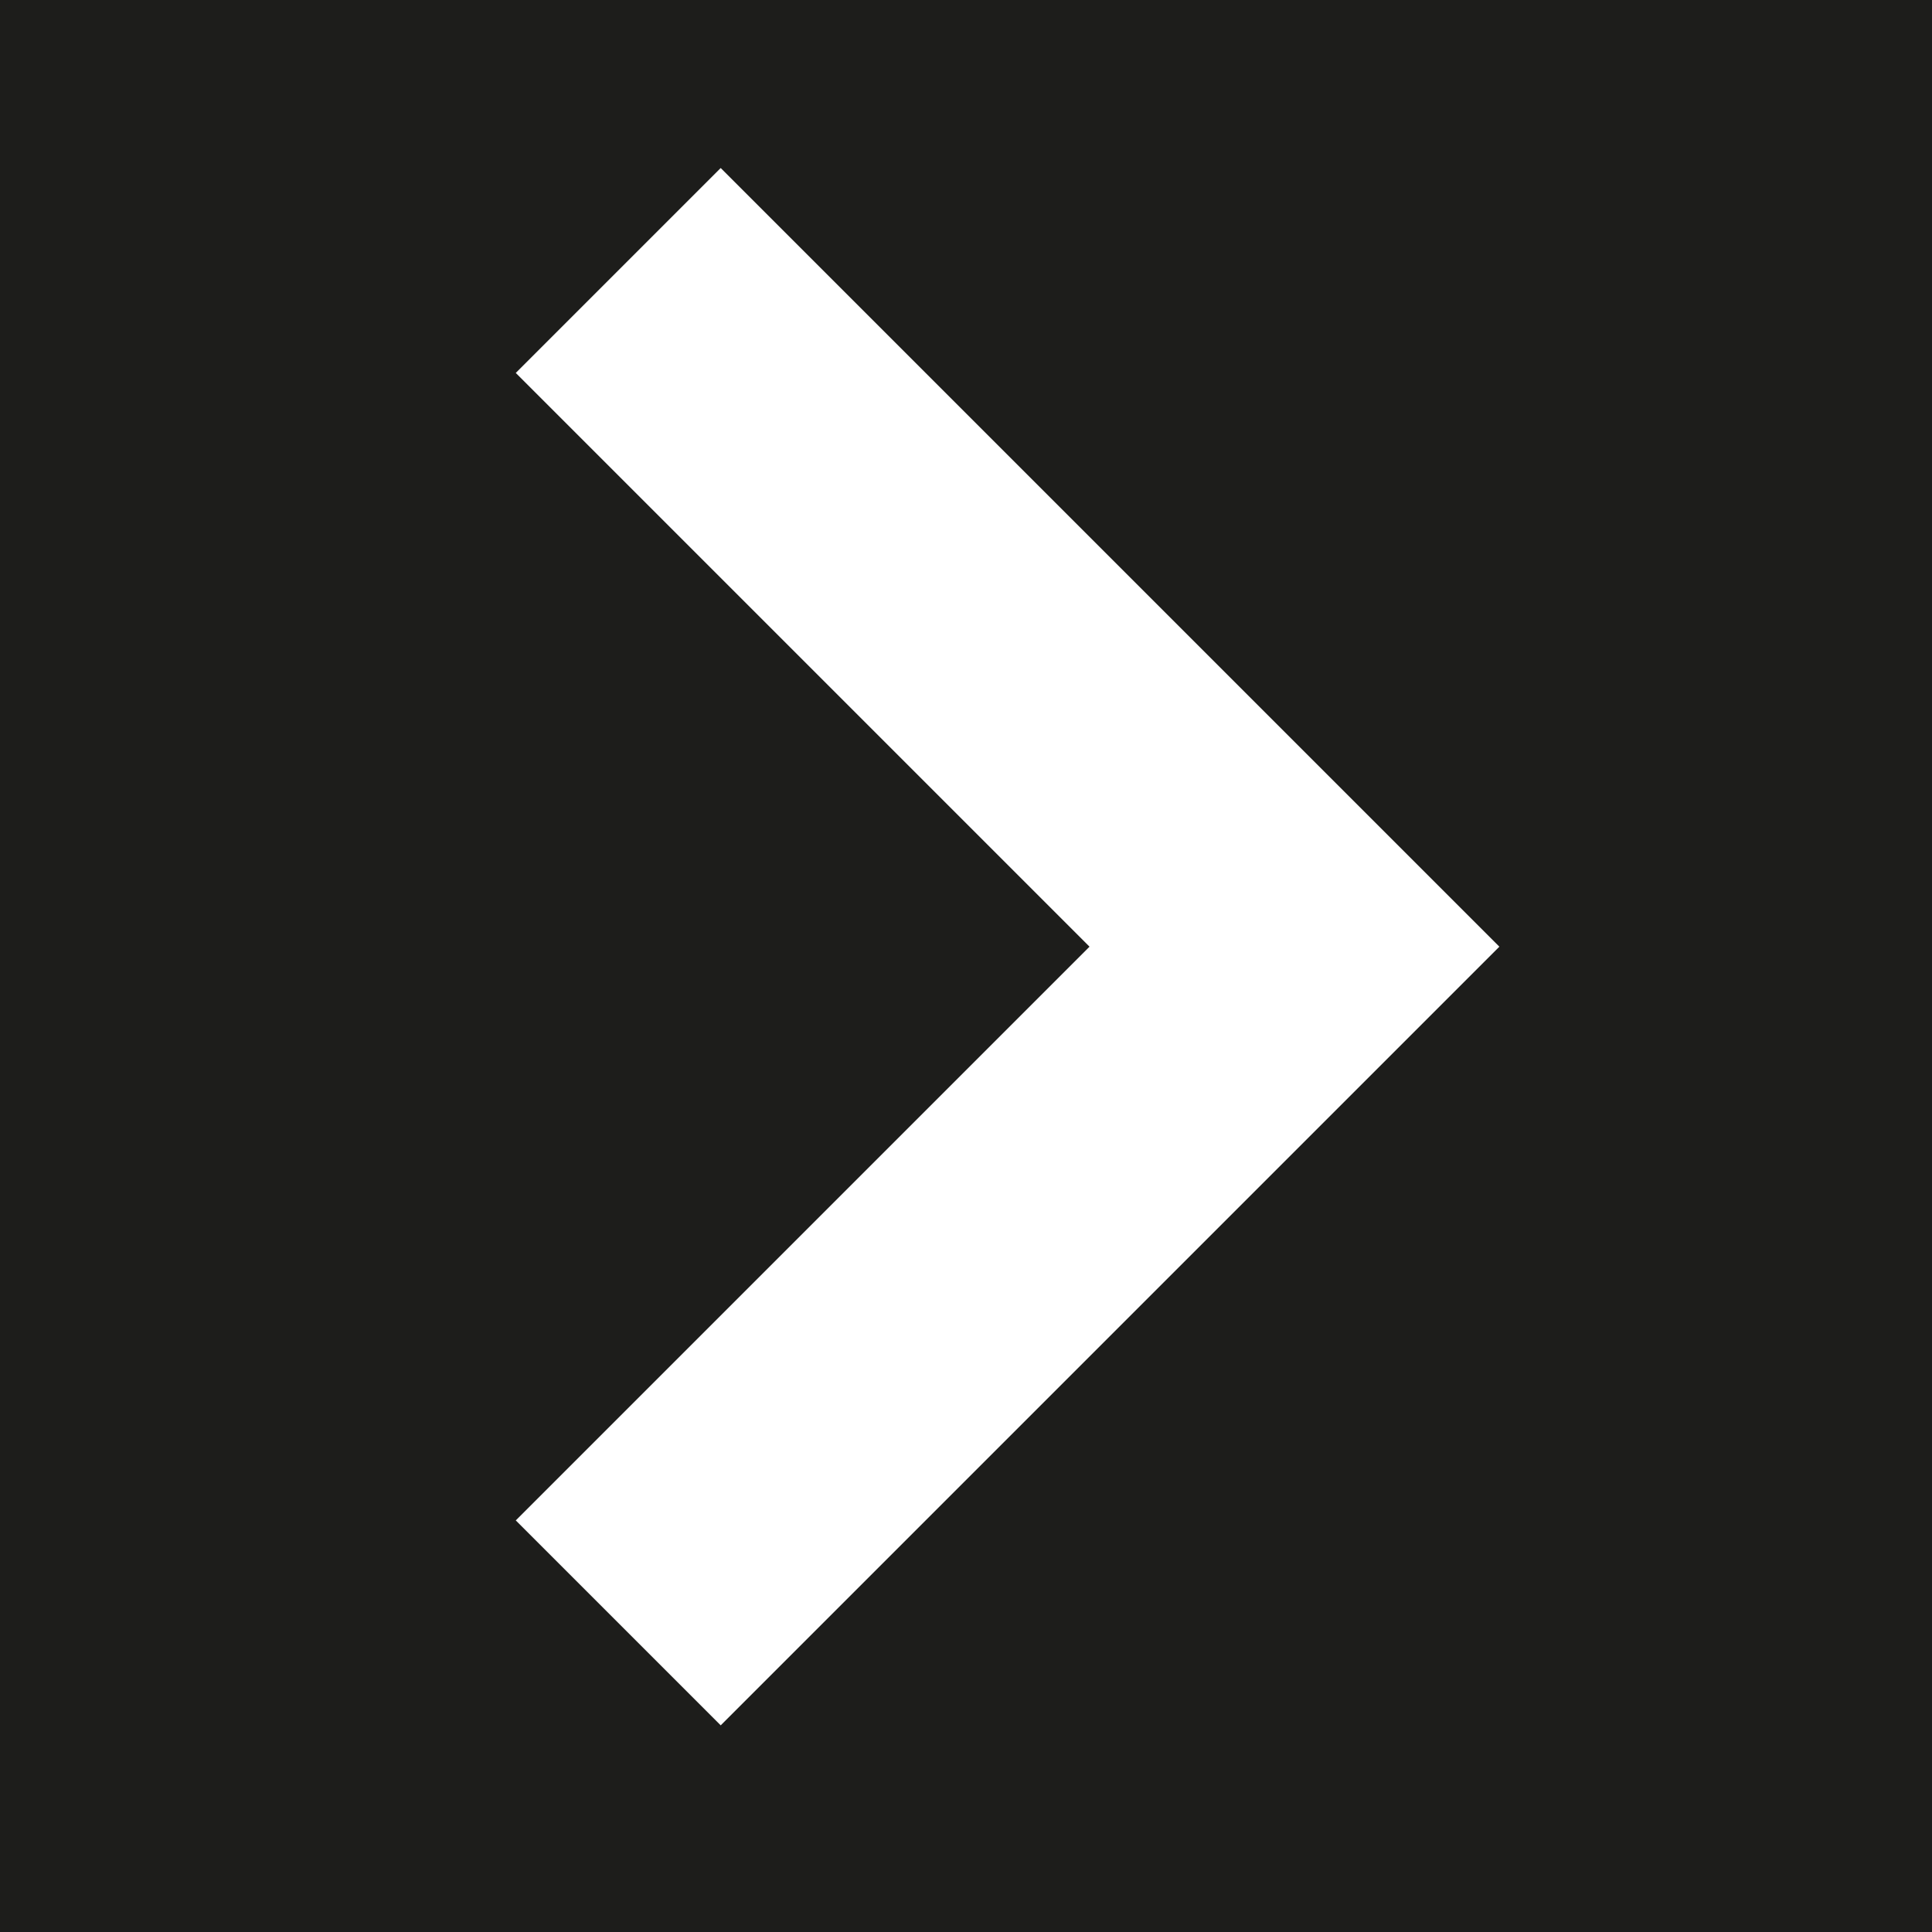
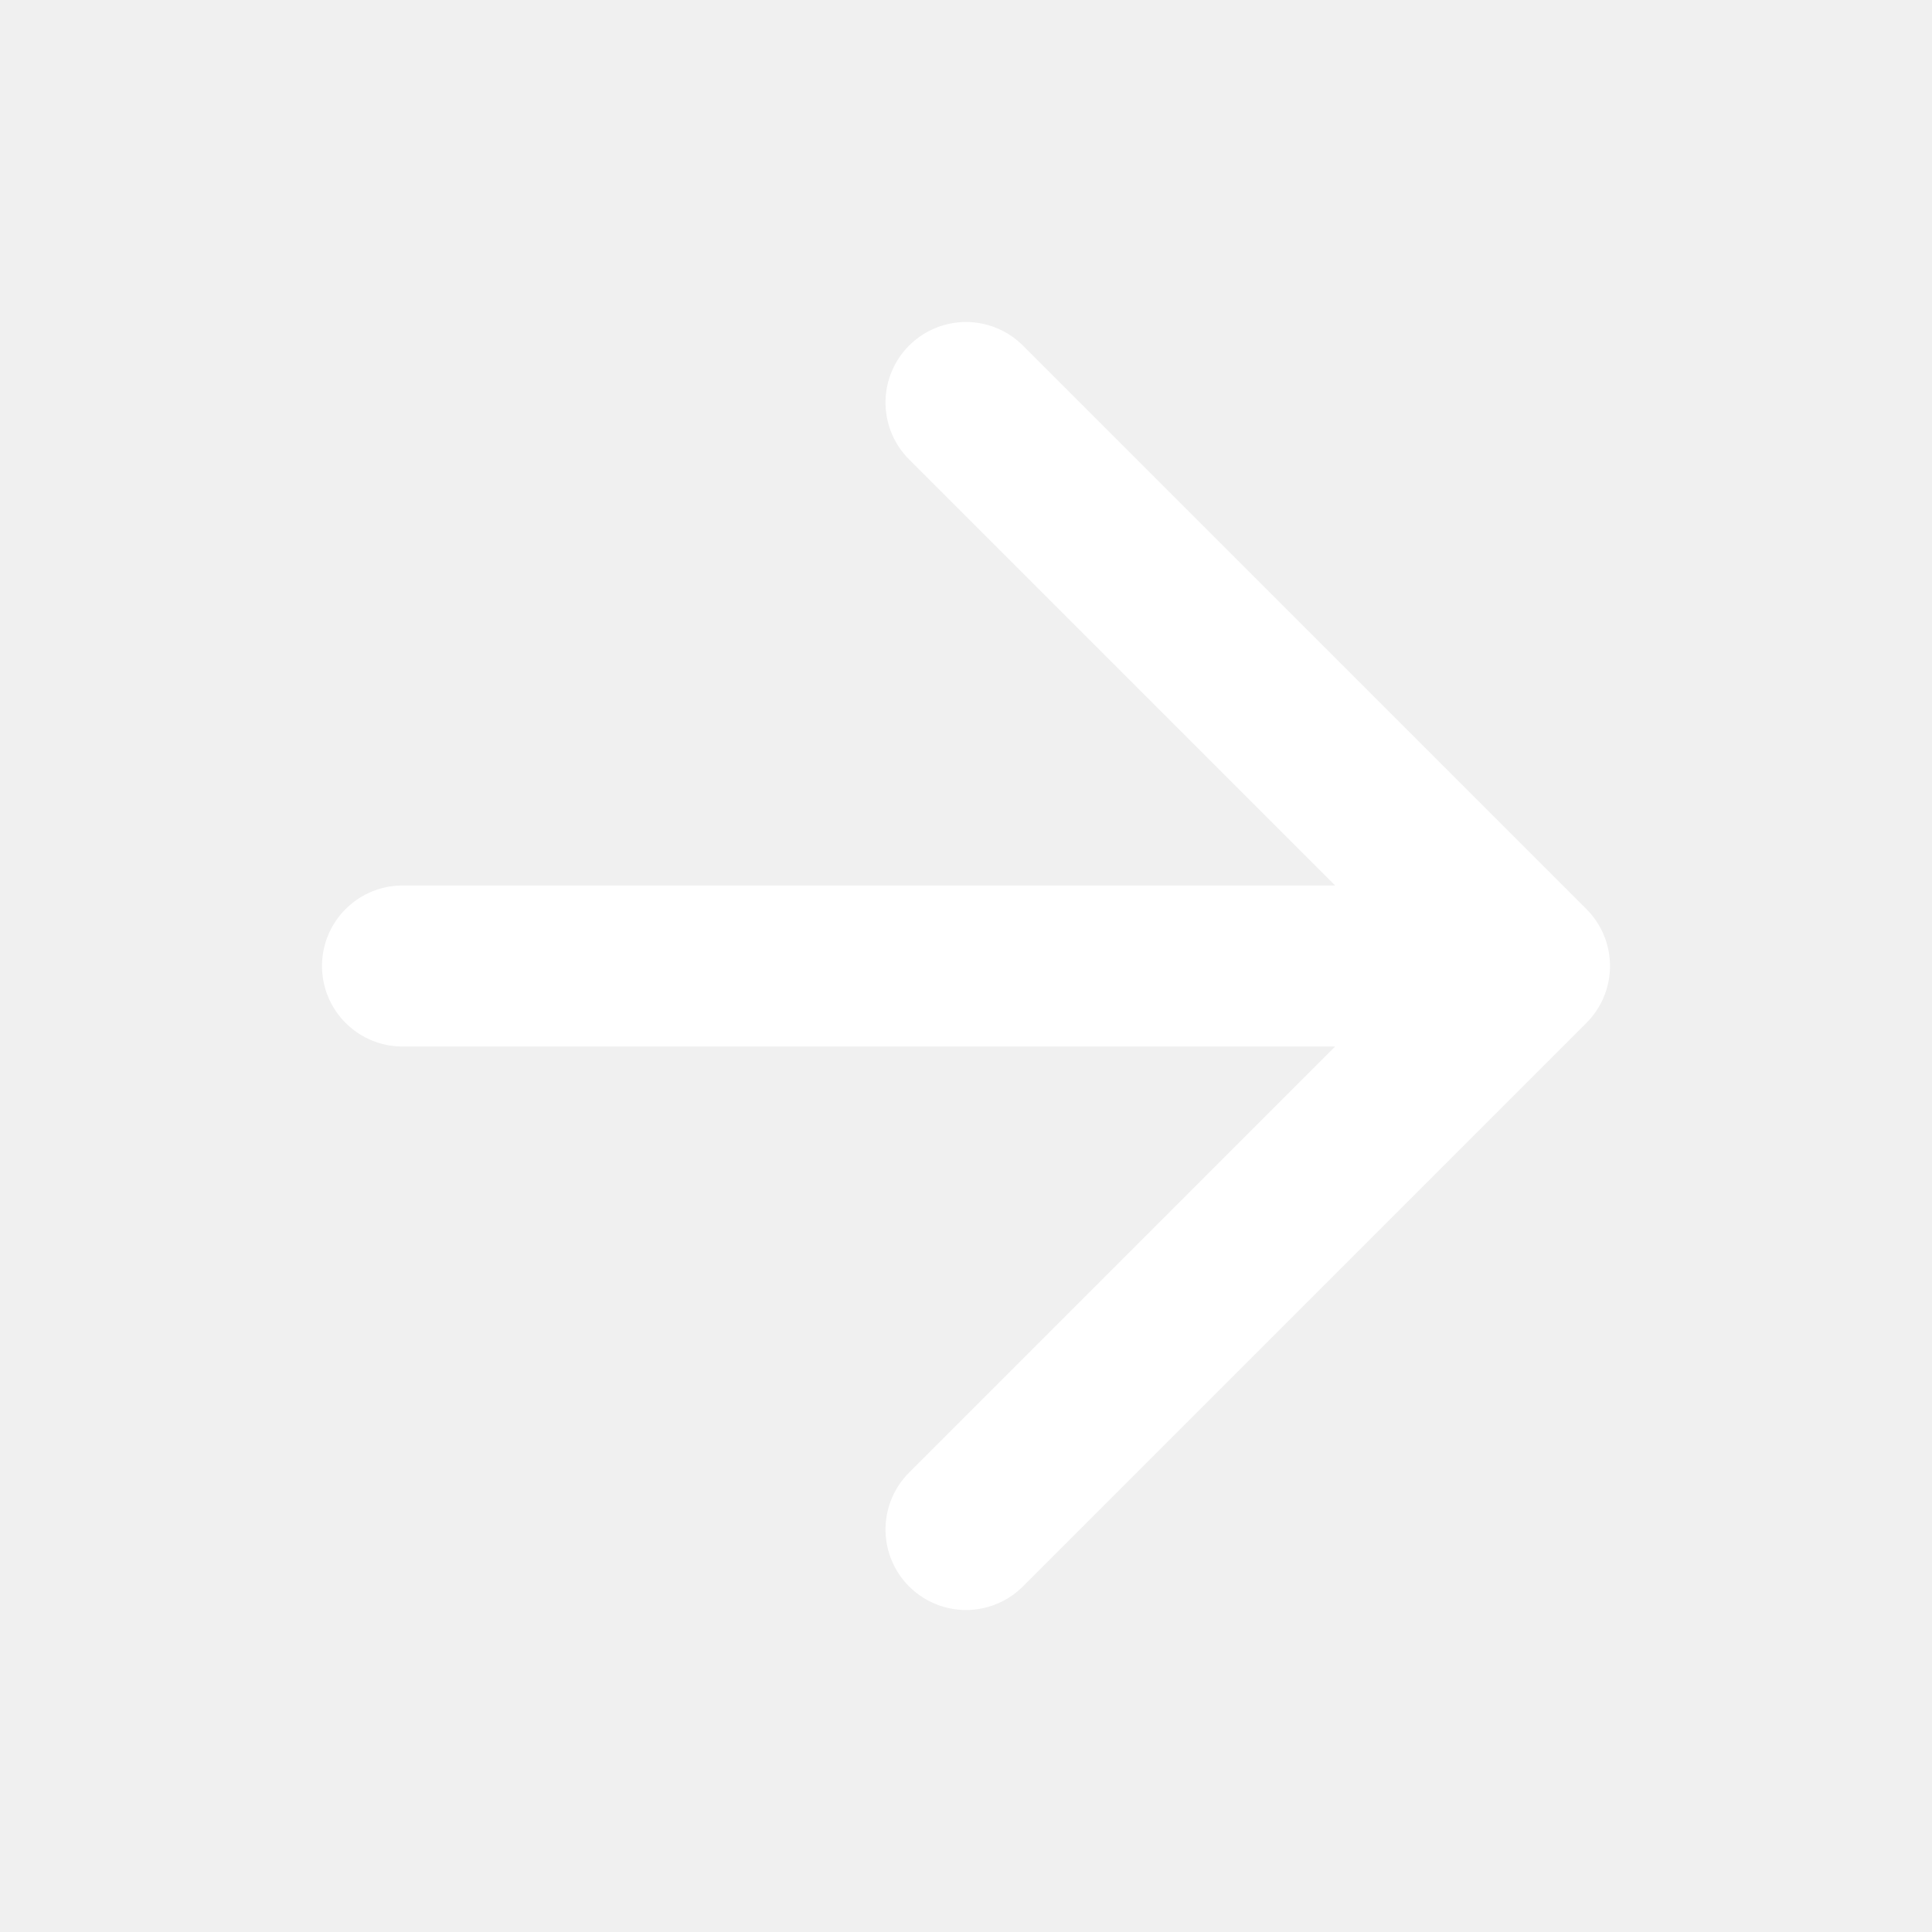
- <svg xmlns="http://www.w3.org/2000/svg" id="Calque_2" data-name="Calque 2" viewBox="0 0 1 1">
-   <defs>
-     <style>
-       .cls-1 {
-         fill: none;
-         stroke: #fff;
-         stroke-miterlimit: 10;
-         stroke-width: .15px;
-       }
- 
-       .cls-2 {
-         fill: #1d1d1b;
-       }
-     </style>
-   </defs>
-   <g id="Calque_1-2" data-name="Calque 1">
-     <rect class="cls-2" width="1" height="1" />
-     <path class="cls-1" d="m.32.84l.35-.35L.32.14" />
-   </g>
+ <svg xmlns="http://www.w3.org/2000/svg" width="50" height="50" viewBox="0 0 24 24" fill="none" stroke="#ffffff" stroke-width="2" stroke-linecap="round" stroke-linejoin="round">
+   <path d="M5 12h13M12 5l7 7-7 7" />
</svg>
